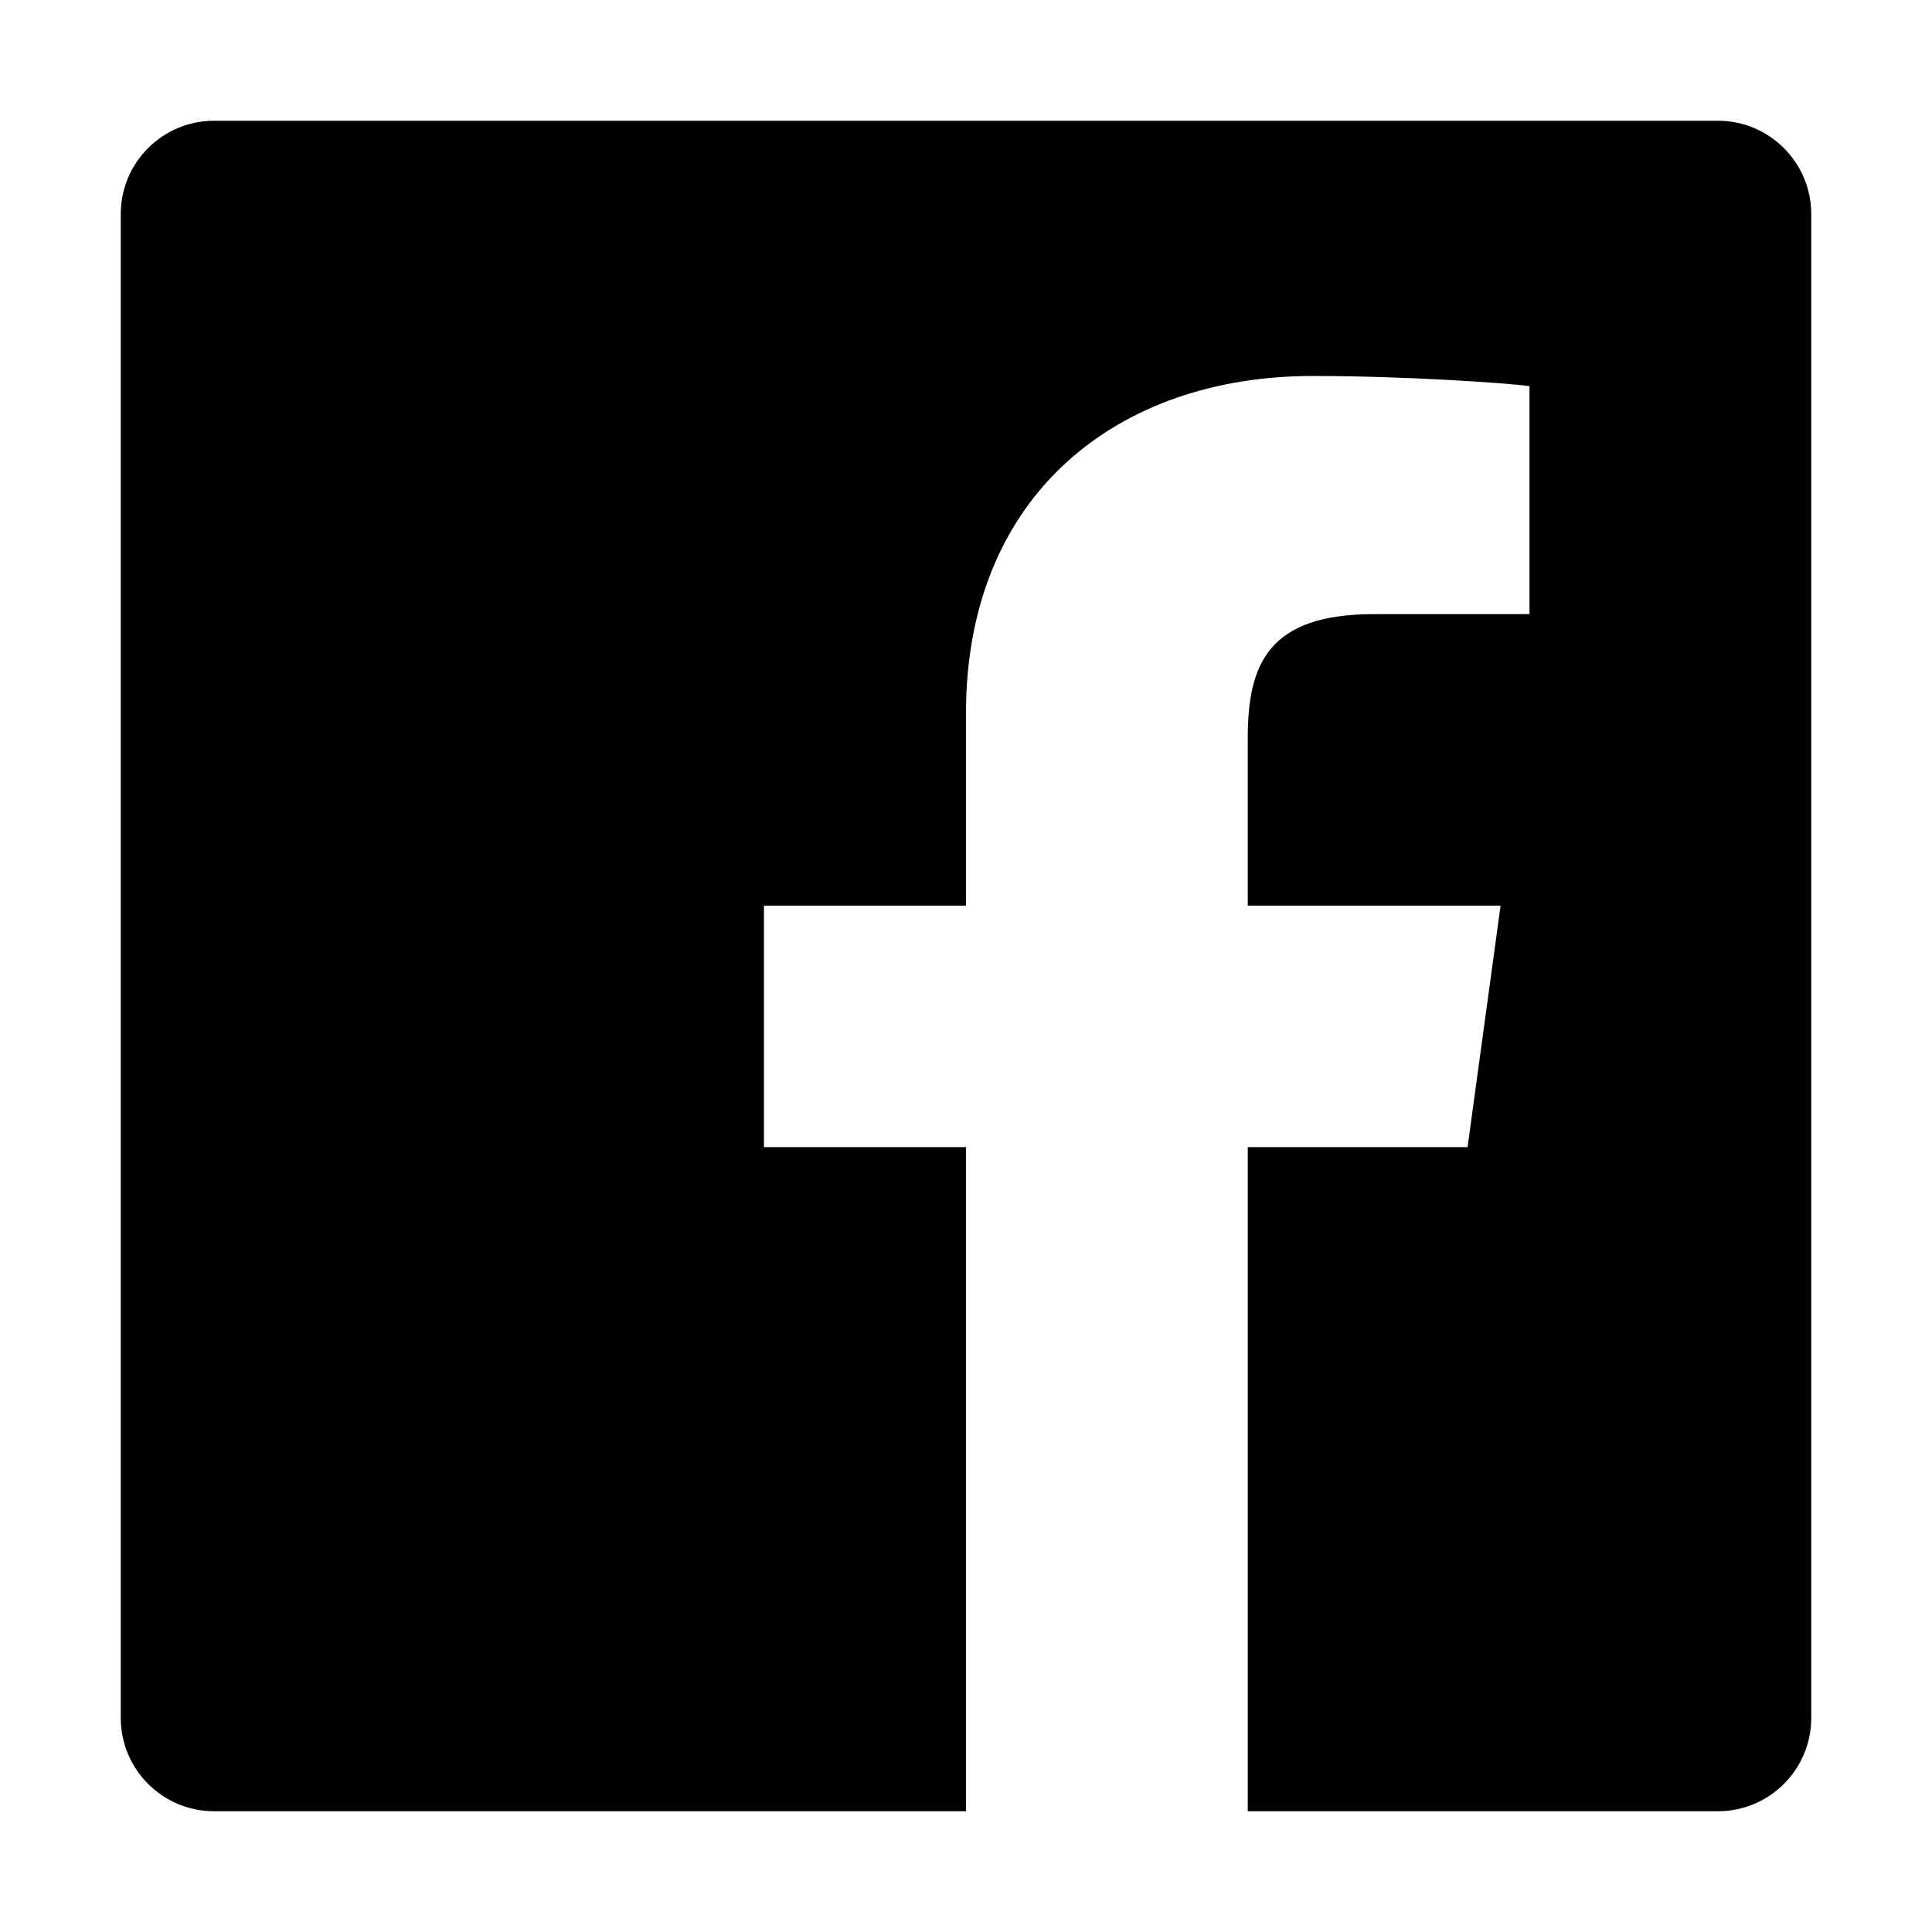
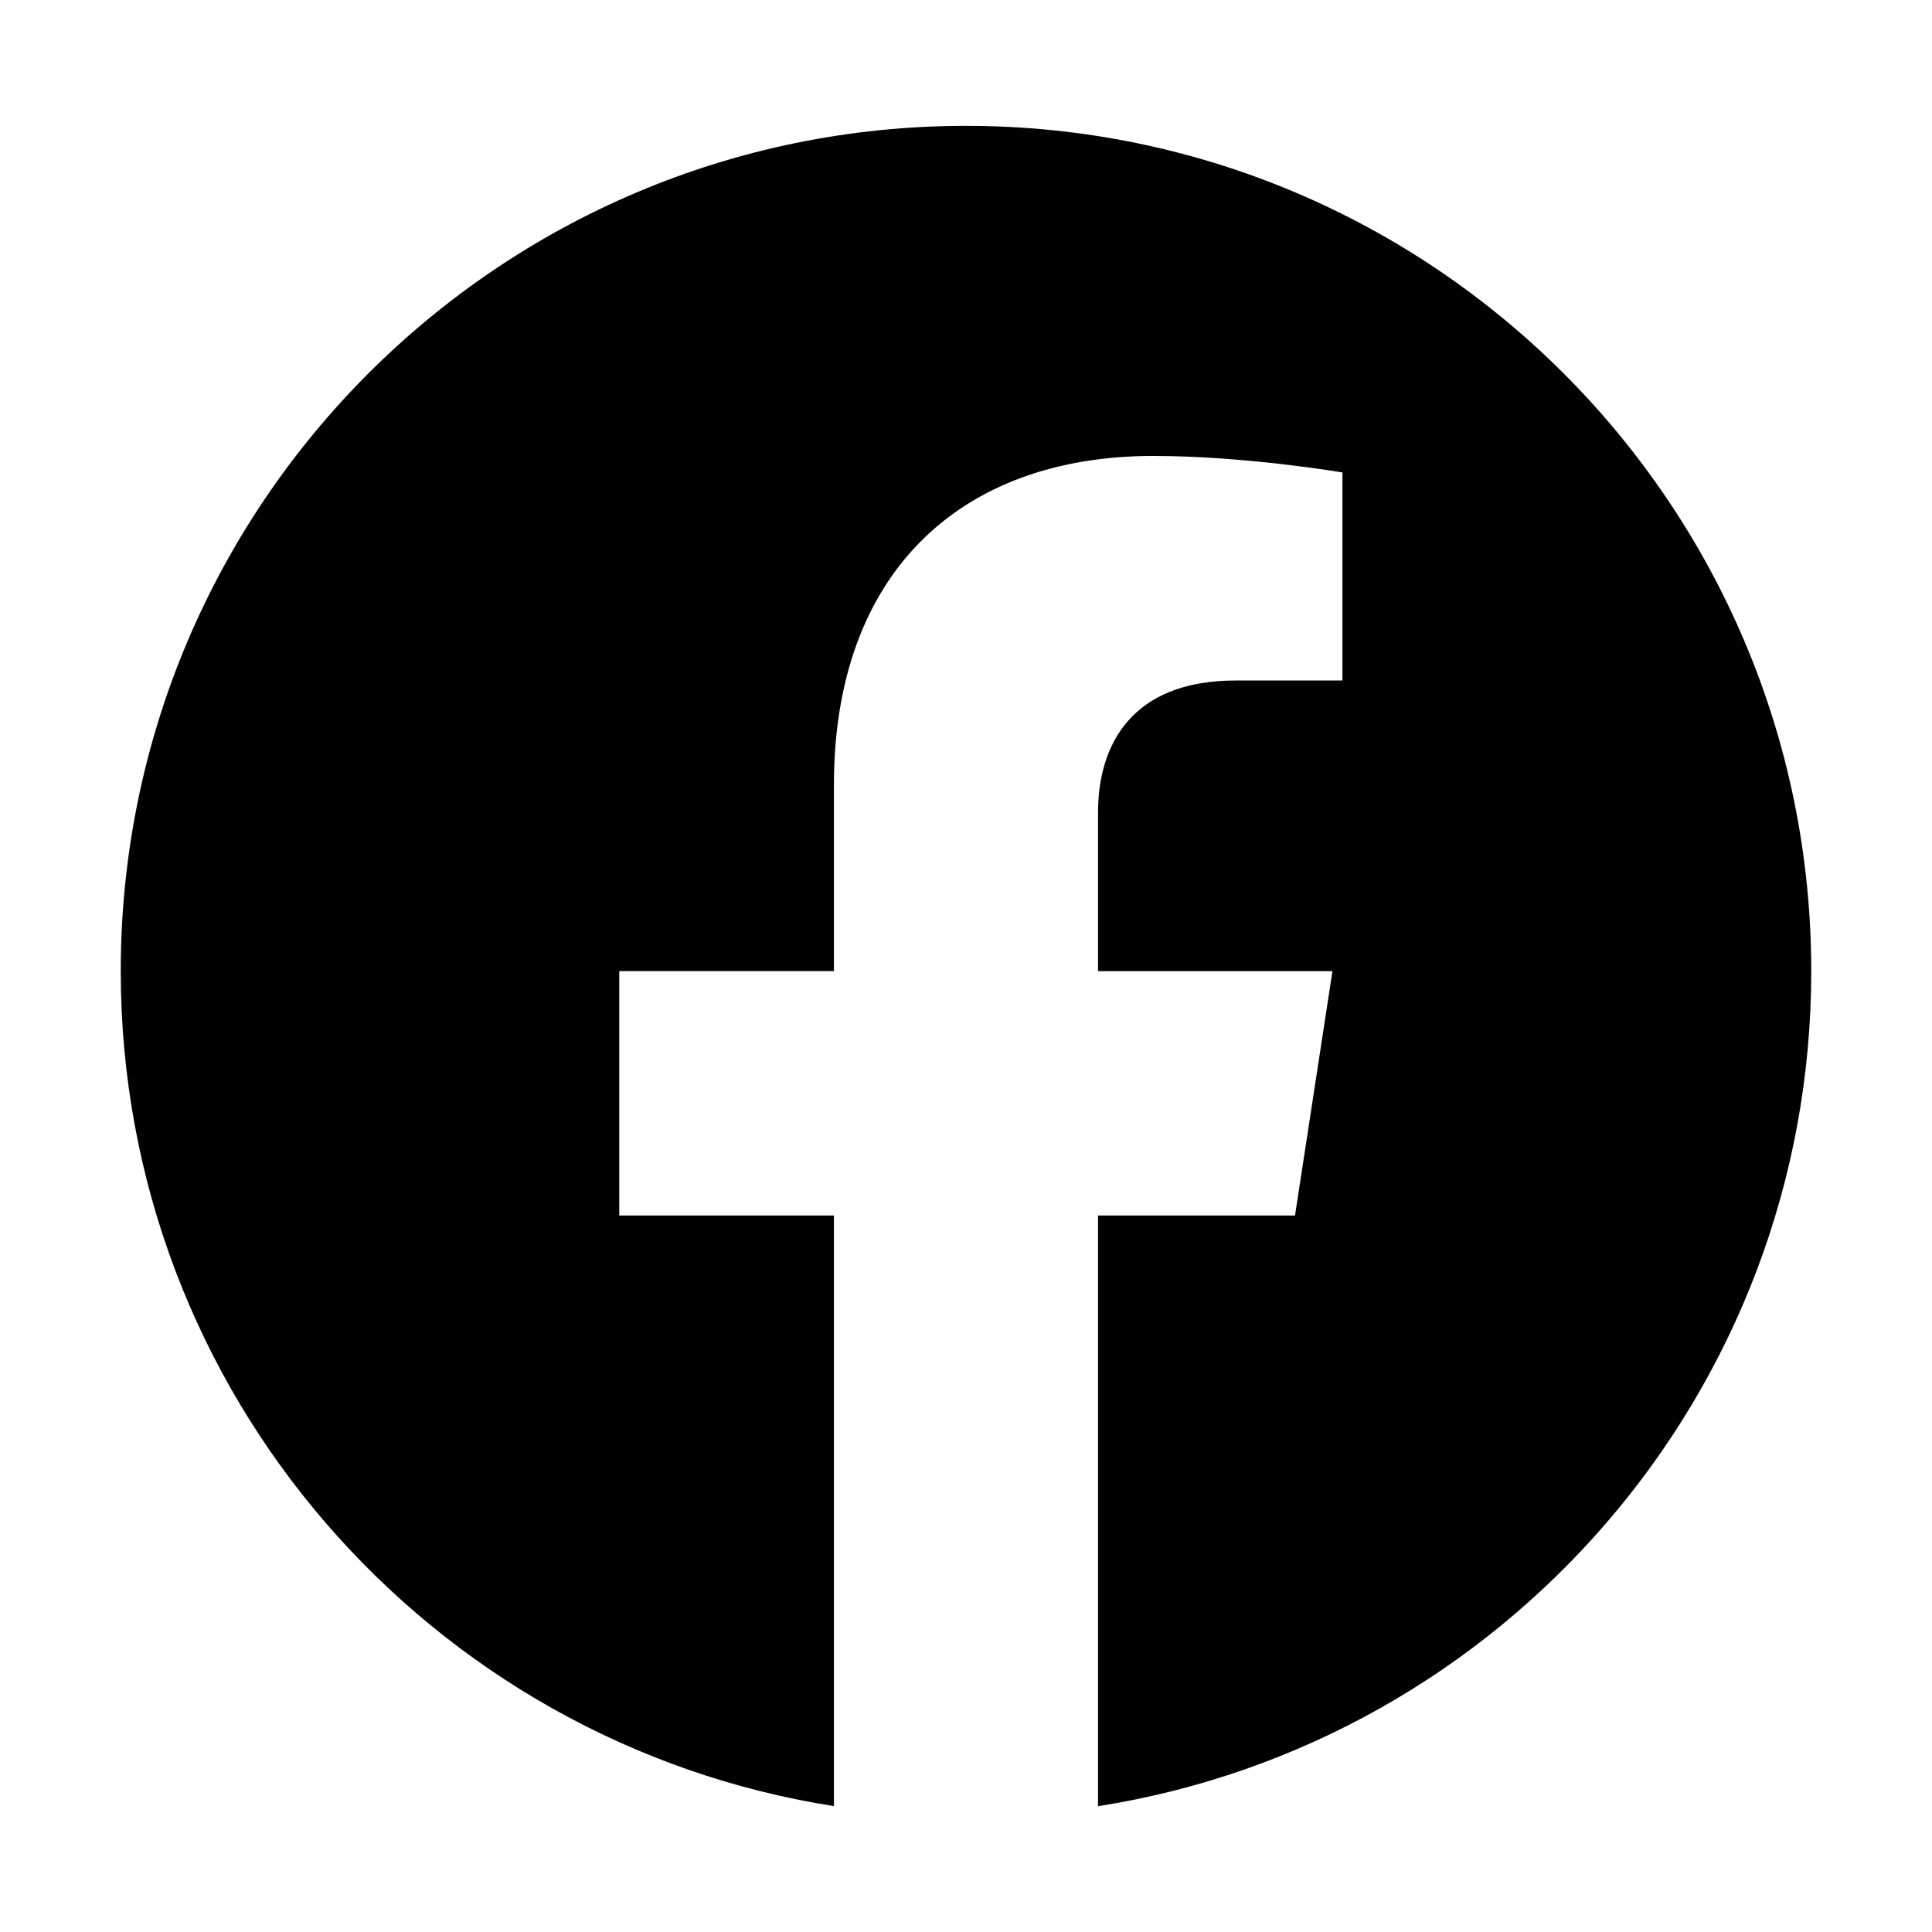
- <svg xmlns="http://www.w3.org/2000/svg" width="512" height="512" viewBox="0 0 512 512">
-   <path d="M455.27,32H56.73A24.74,24.74,0,0,0,32,56.73V455.27A24.74,24.74,0,0,0,56.73,480H256V304H202.45V240H256V189c0-57.86,40.13-89.36,91.82-89.36,24.73,0,51.33,1.86,57.51,2.68v60.43H364.15c-28.12,0-33.48,13.3-33.48,32.9V240h67l-8.75,64H330.67V480h124.6A24.74,24.74,0,0,0,480,455.27V56.73A24.74,24.74,0,0,0,455.27,32Z" />
+ <svg xmlns="http://www.w3.org/2000/svg" version="1.1" id="Layer_1" x="0px" y="0px" viewBox="0 0 512 512" style="enable-background:new 0 0 512 512;" xml:space="preserve">
+   <path style="fill-rule:evenodd;clip-rule:evenodd;fill:#010101;" d="M480,257.35c0-123.7-100.3-224-224-224s-224,100.3-224,224  c0,111.8,81.9,204.47,189,221.29V322.12h-56.89v-64.77H221v-49.36c0-56.13,33.45-87.16,84.61-87.16c24.51,0,50.15,4.38,50.15,4.38  v55.13h-28.26c-27.81,0-36.51,17.26-36.51,35v42.02h62.12l-9.92,64.77h-52.2v156.53C398.1,461.85,480,369.18,480,257.35L480,257.35z  " />
</svg>
